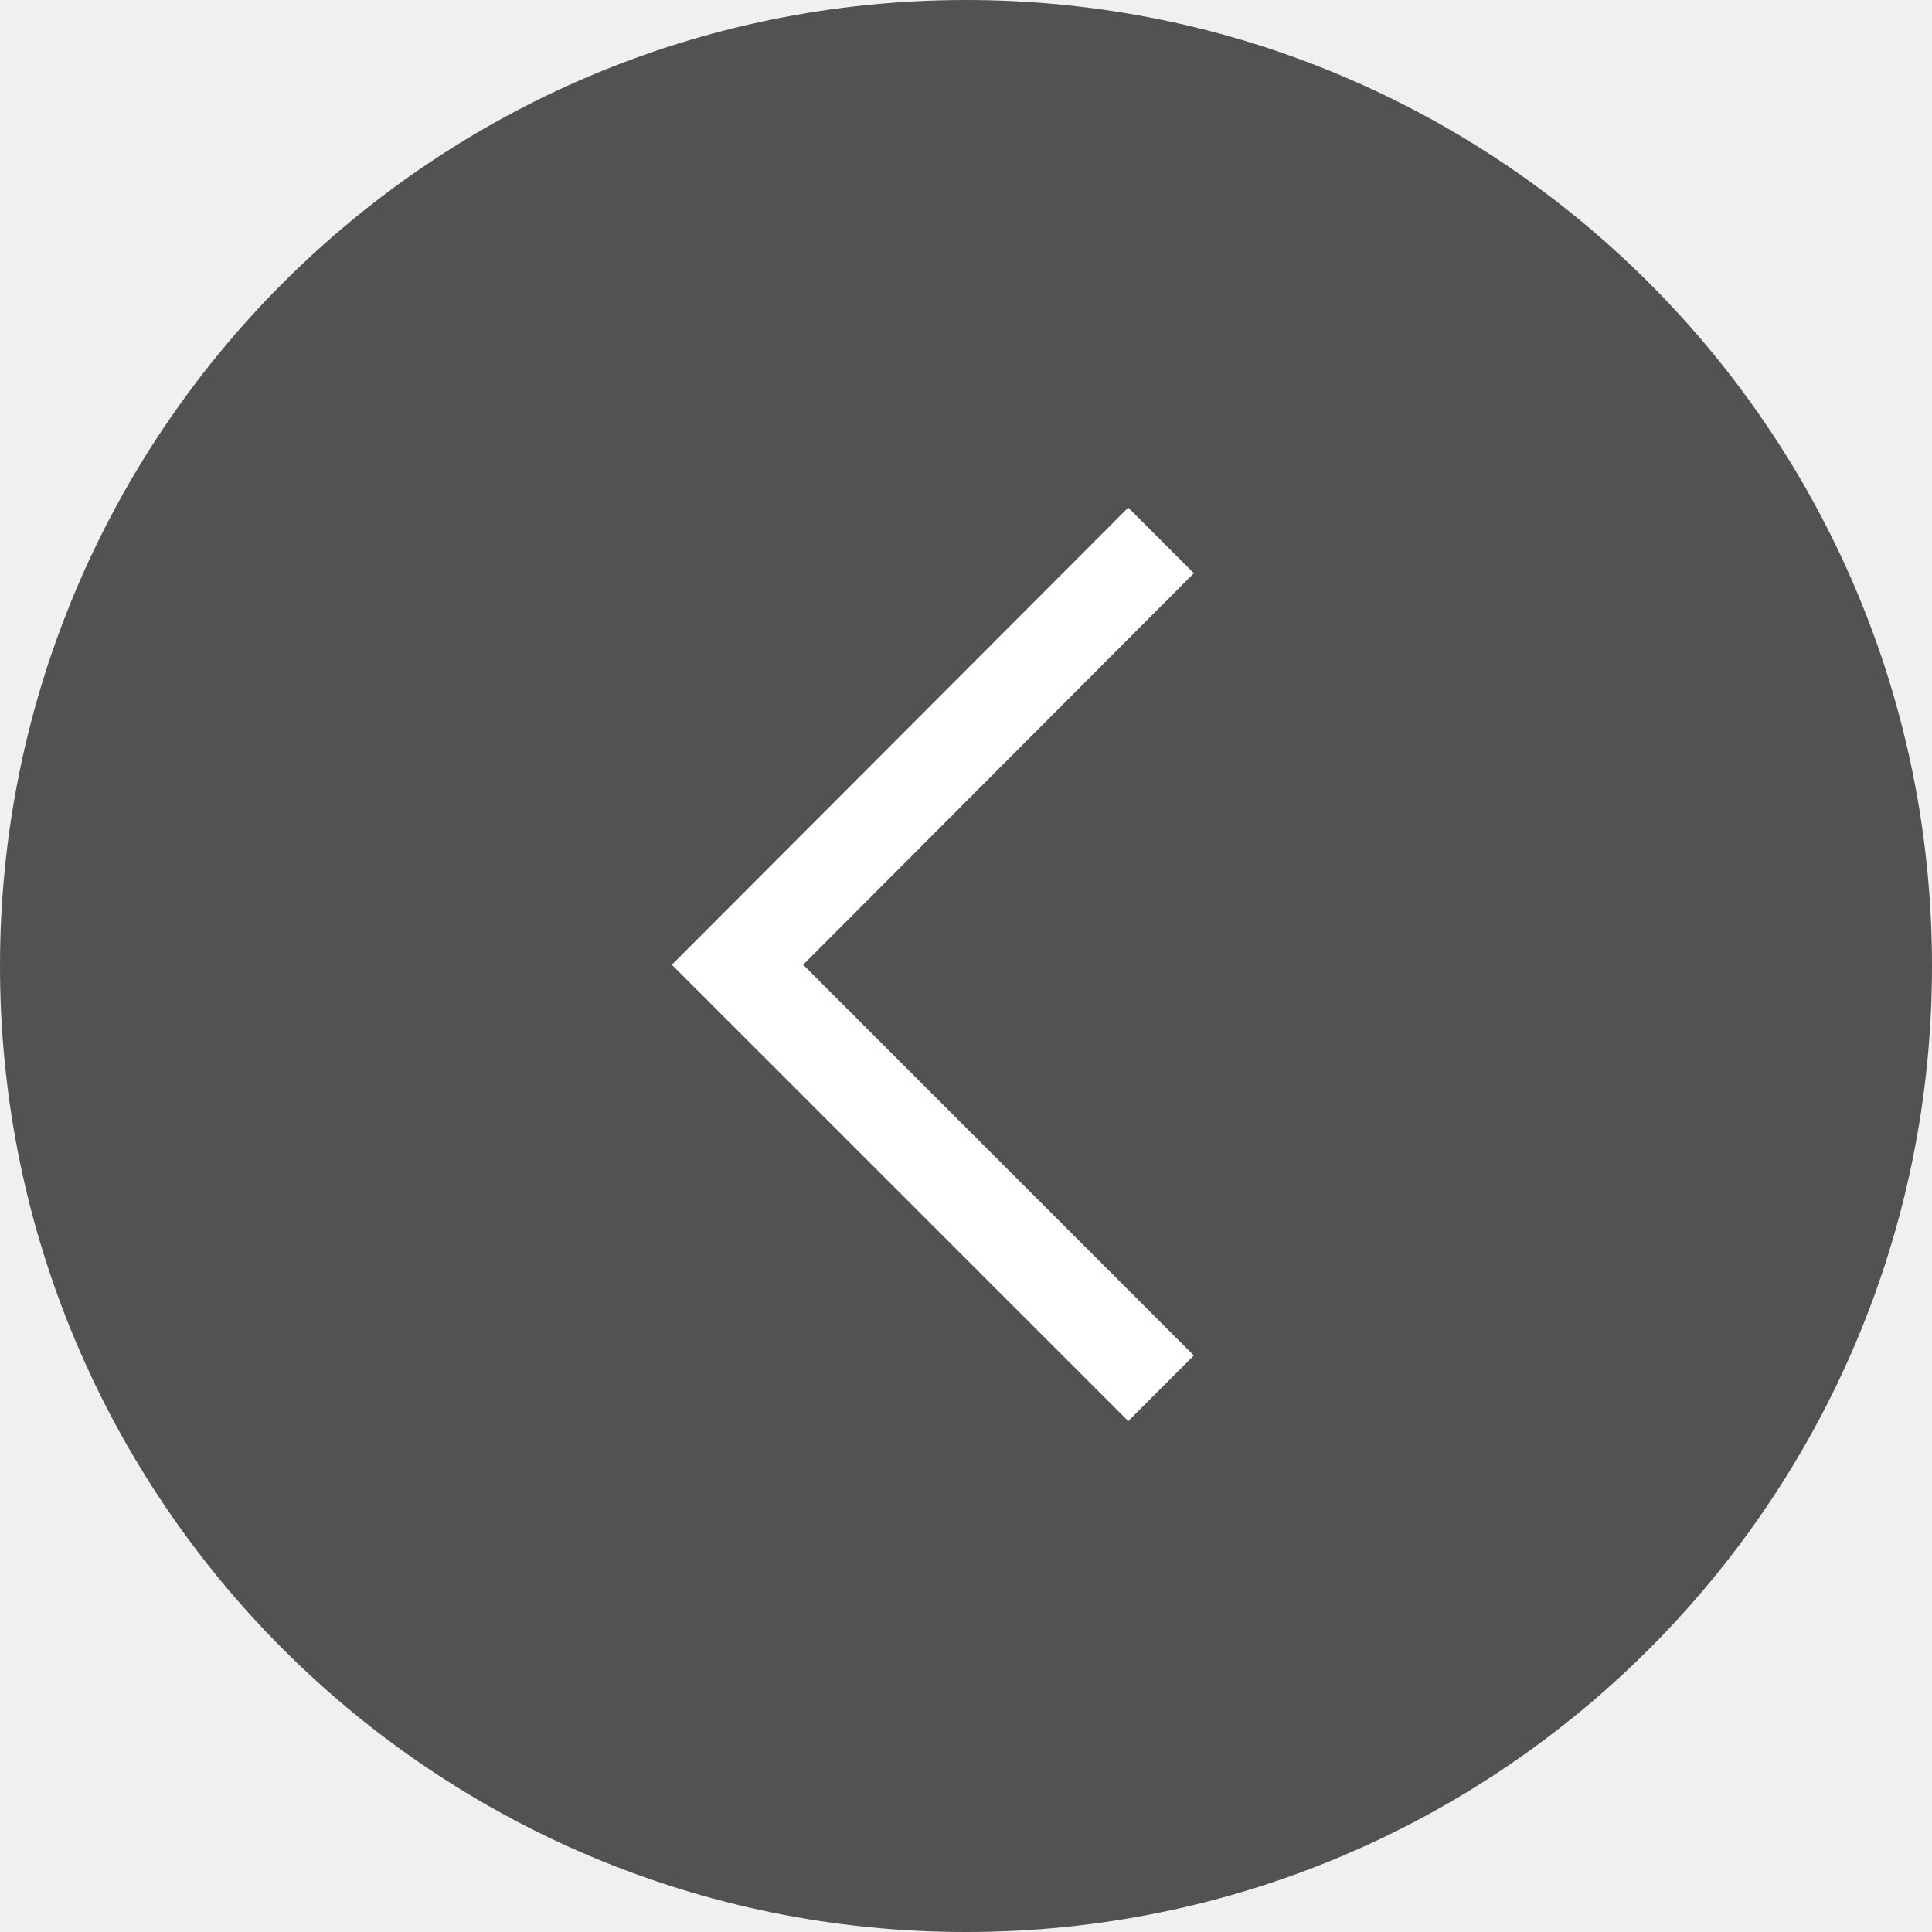
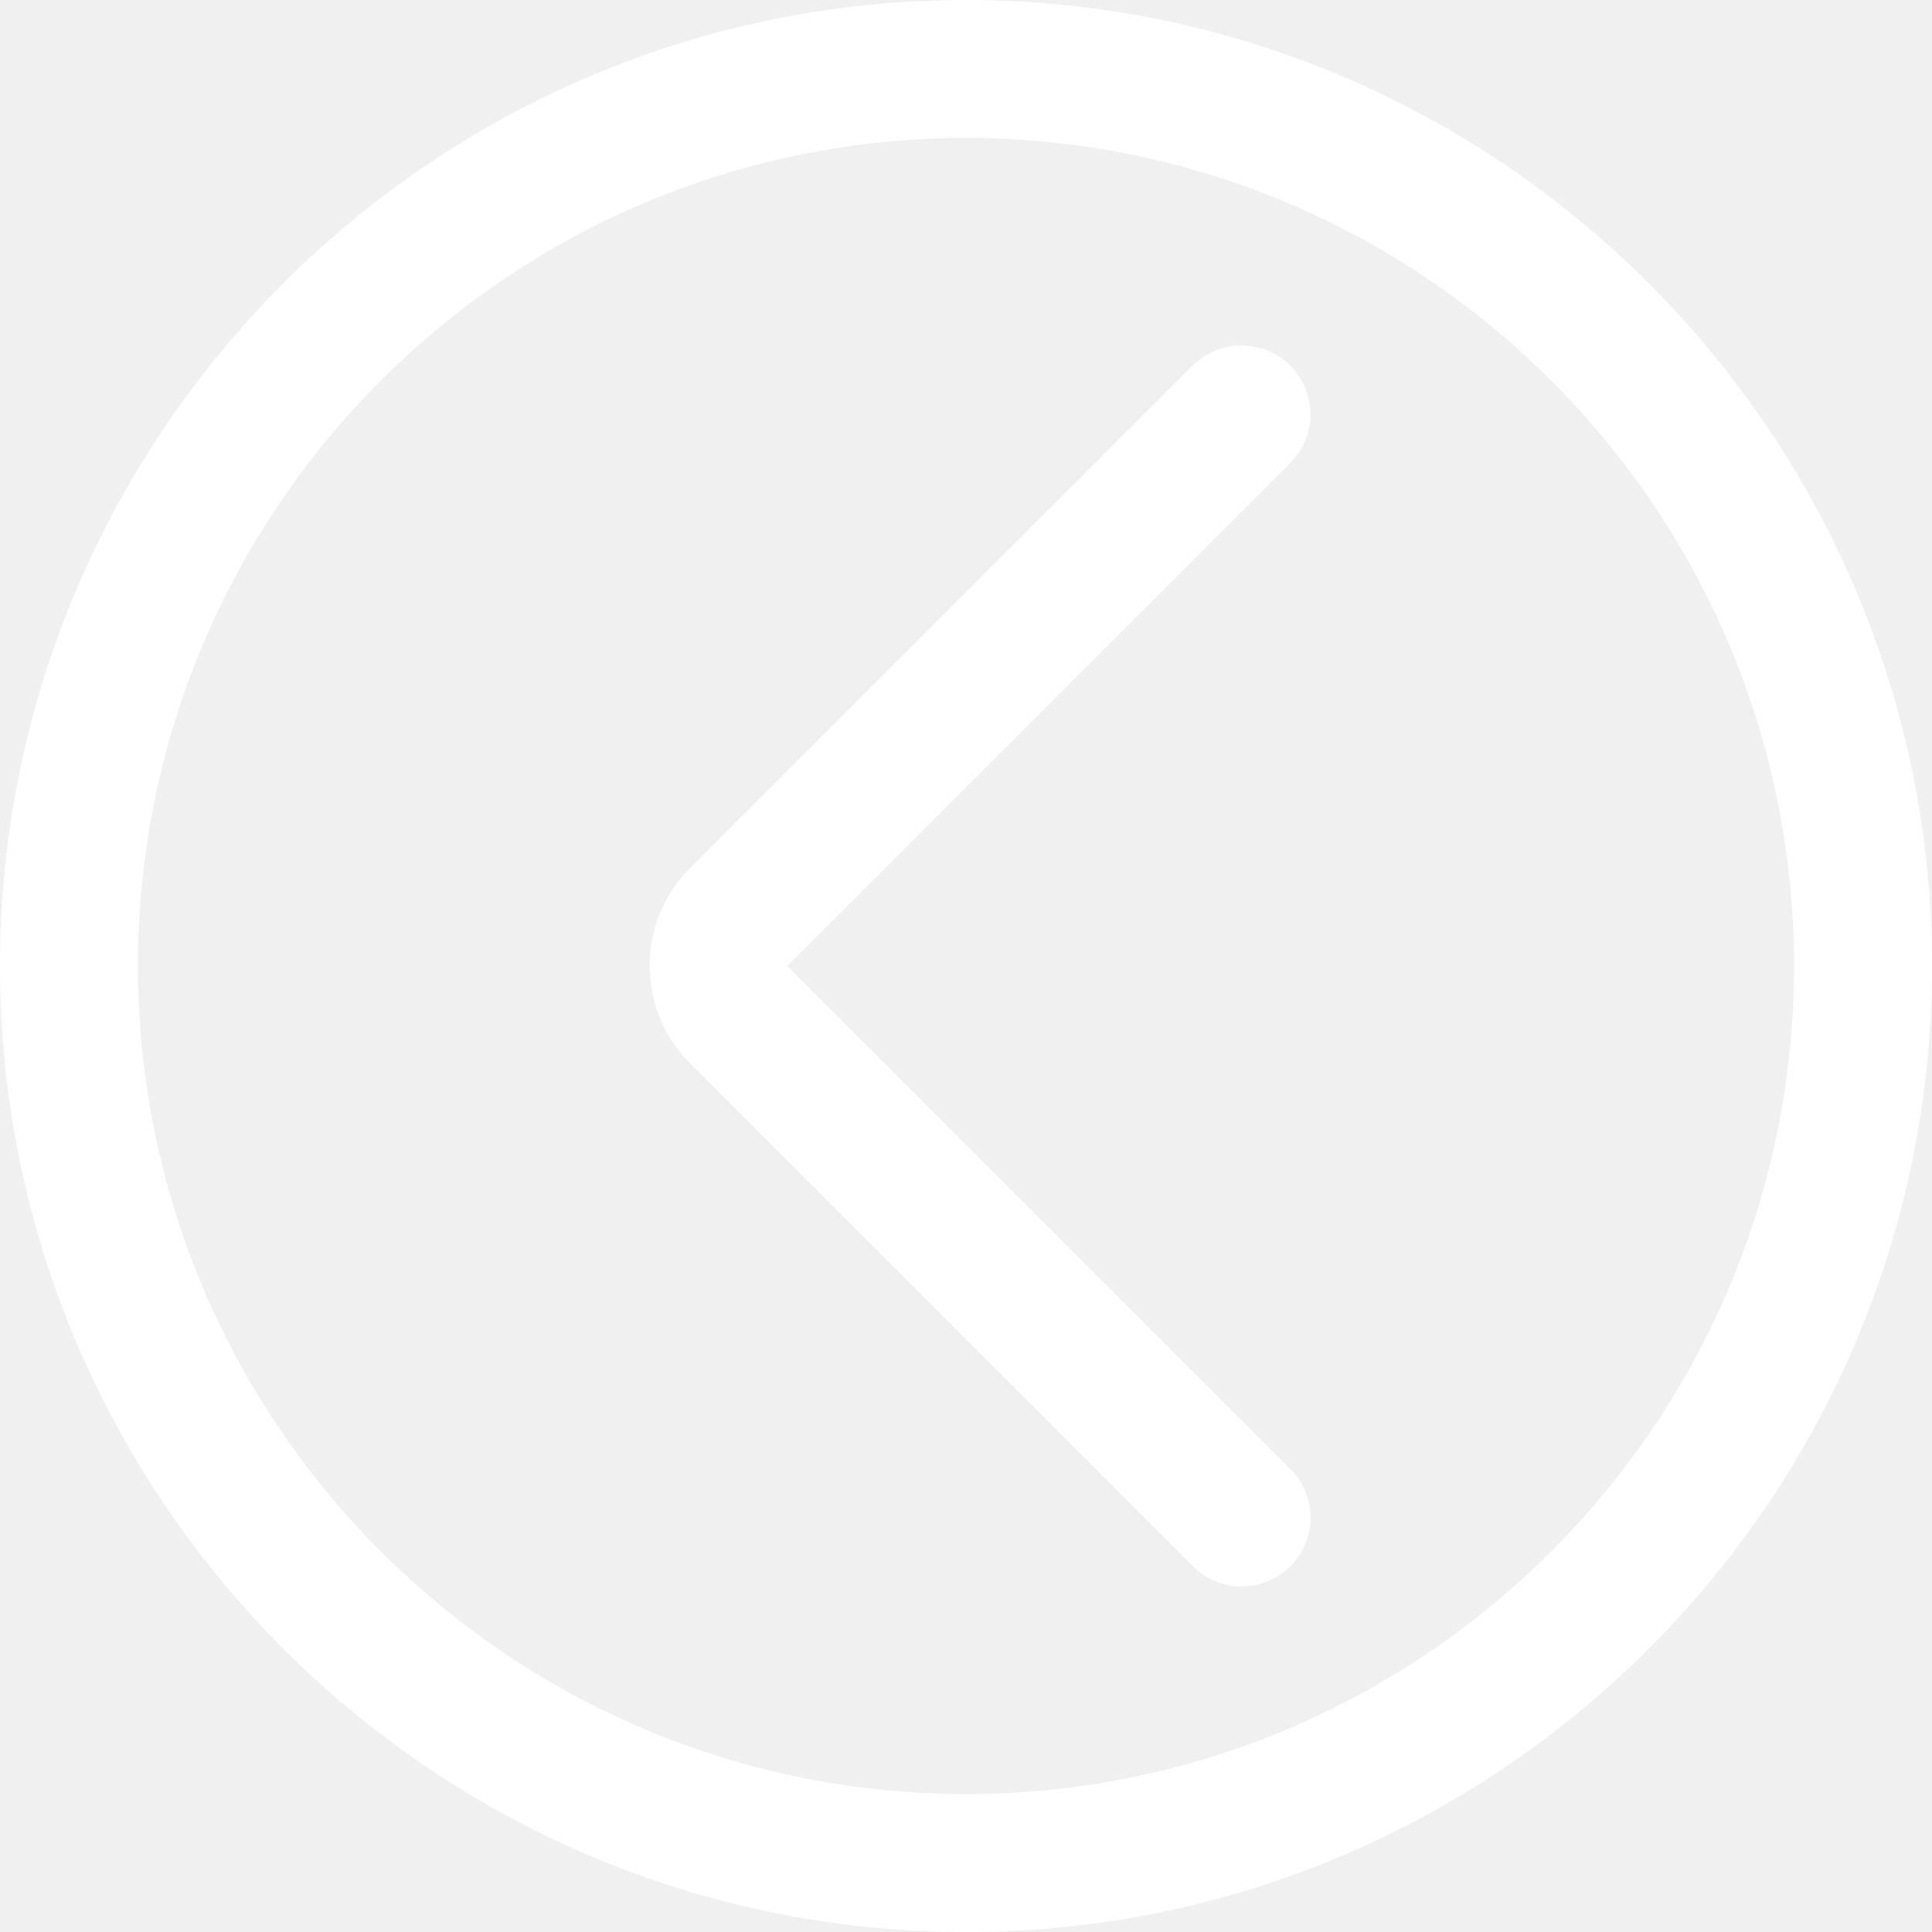
- <svg xmlns="http://www.w3.org/2000/svg" width="48" height="48" viewBox="0 0 48 48" fill="none">
-   <circle cx="24" cy="24" r="24" fill="#2B2B2B" fill-opacity="0.8" />
-   <mask id="mask0_6659_13006" style="mask-type:alpha" maskUnits="userSpaceOnUse" x="0" y="0" width="48" height="48">
-     <rect width="48" height="48" fill="#D9D9D9" />
-   </mask>
-   <g mask="url(#mask0_6659_13006)">
-     <path d="M28.031 35.307L16.692 23.969L28.031 12.611L29.661 14.242L19.954 23.969L29.661 33.677L28.031 35.307Z" fill="white" />
-   </g>
+ <svg xmlns="http://www.w3.org/2000/svg" width="24" height="24" viewBox="0 0 24 24" fill="none">
+   <path d="M12 -1.04907e-06C18.617 -4.70584e-07 24 5.383 24 12C24 18.617 18.617 24 12 24C5.383 24 4.70584e-07 18.617 1.04907e-06 12C1.62756e-06 5.383 5.383 -1.62756e-06 12 -1.04907e-06ZM12 22.286C17.674 22.286 22.286 17.674 22.286 12C22.286 6.326 17.674 1.714 12 1.714C6.326 1.714 1.714 6.326 1.714 12C1.714 17.674 6.326 22.286 12 22.286ZM14.82 4.534L8.571 10.783C7.903 11.451 7.903 12.54 8.571 13.208L14.82 19.457C15.154 19.791 15.694 19.791 16.029 19.457C16.363 19.123 16.363 18.583 16.029 18.248L9.78 12L16.029 5.751C16.363 5.417 16.363 4.877 16.029 4.543C15.857 4.371 15.643 4.294 15.42 4.294C15.197 4.294 14.983 4.38 14.811 4.543L14.82 4.534Z" fill="white" />
</svg>
